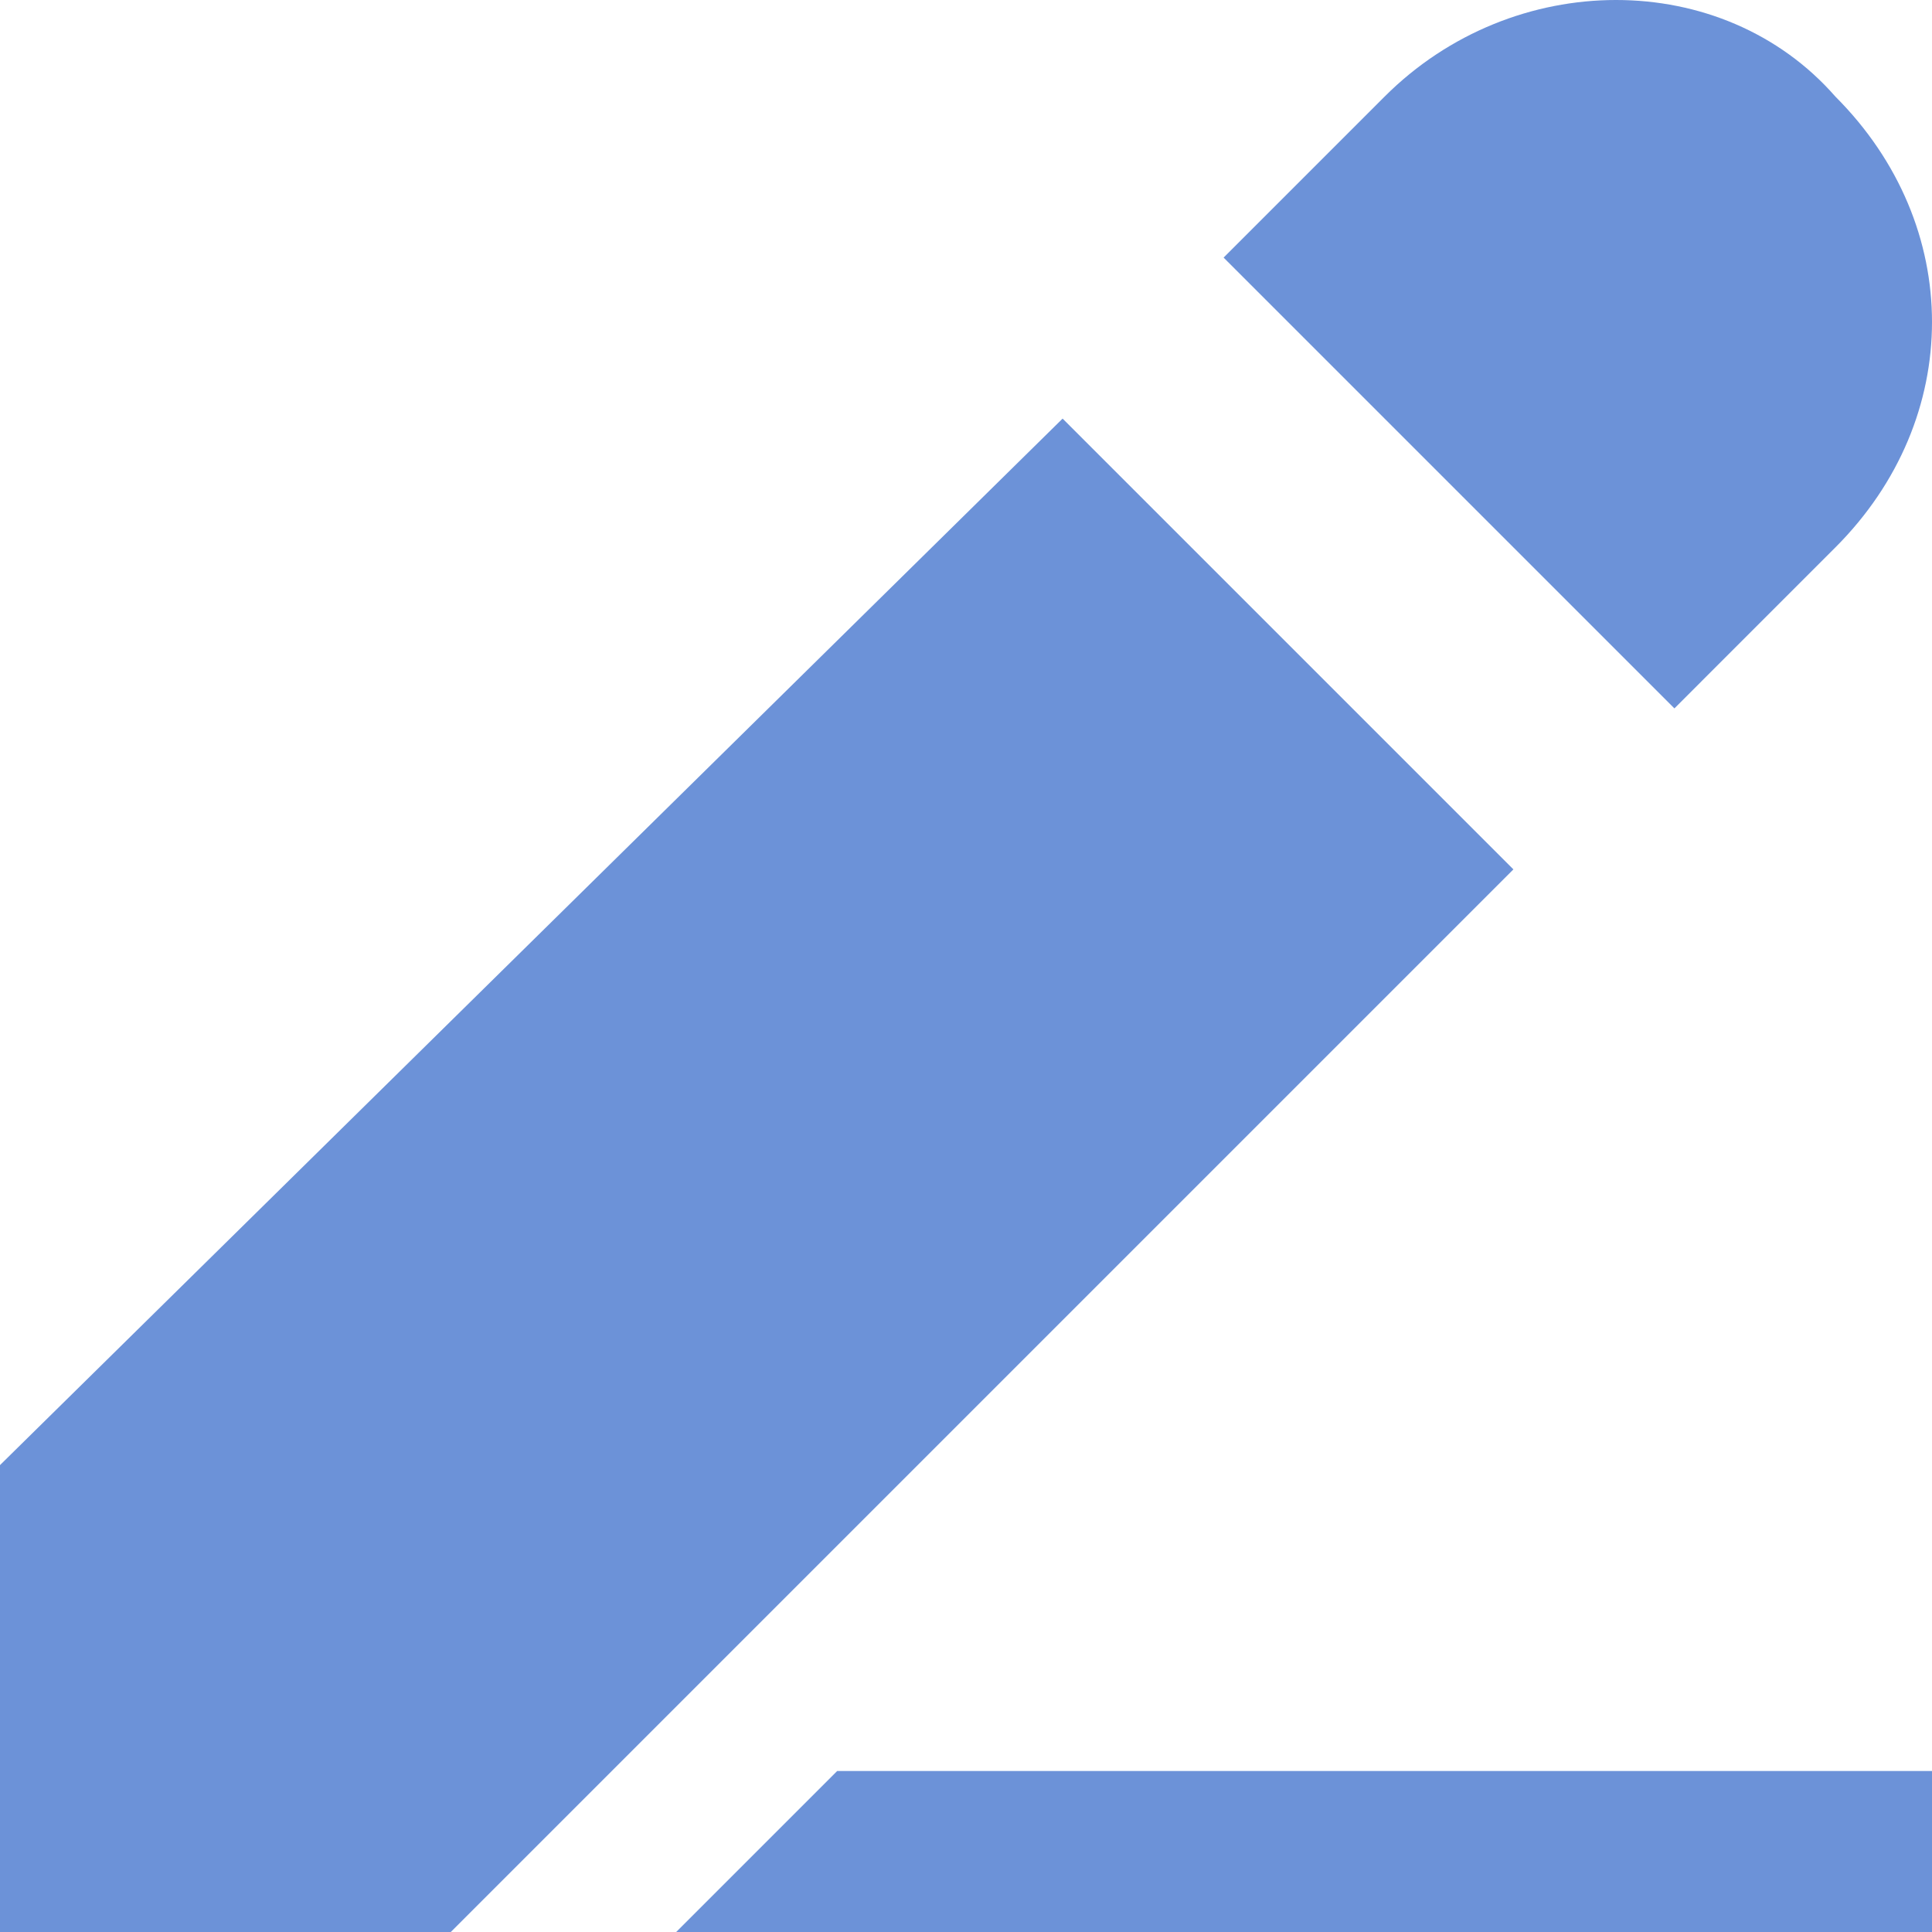
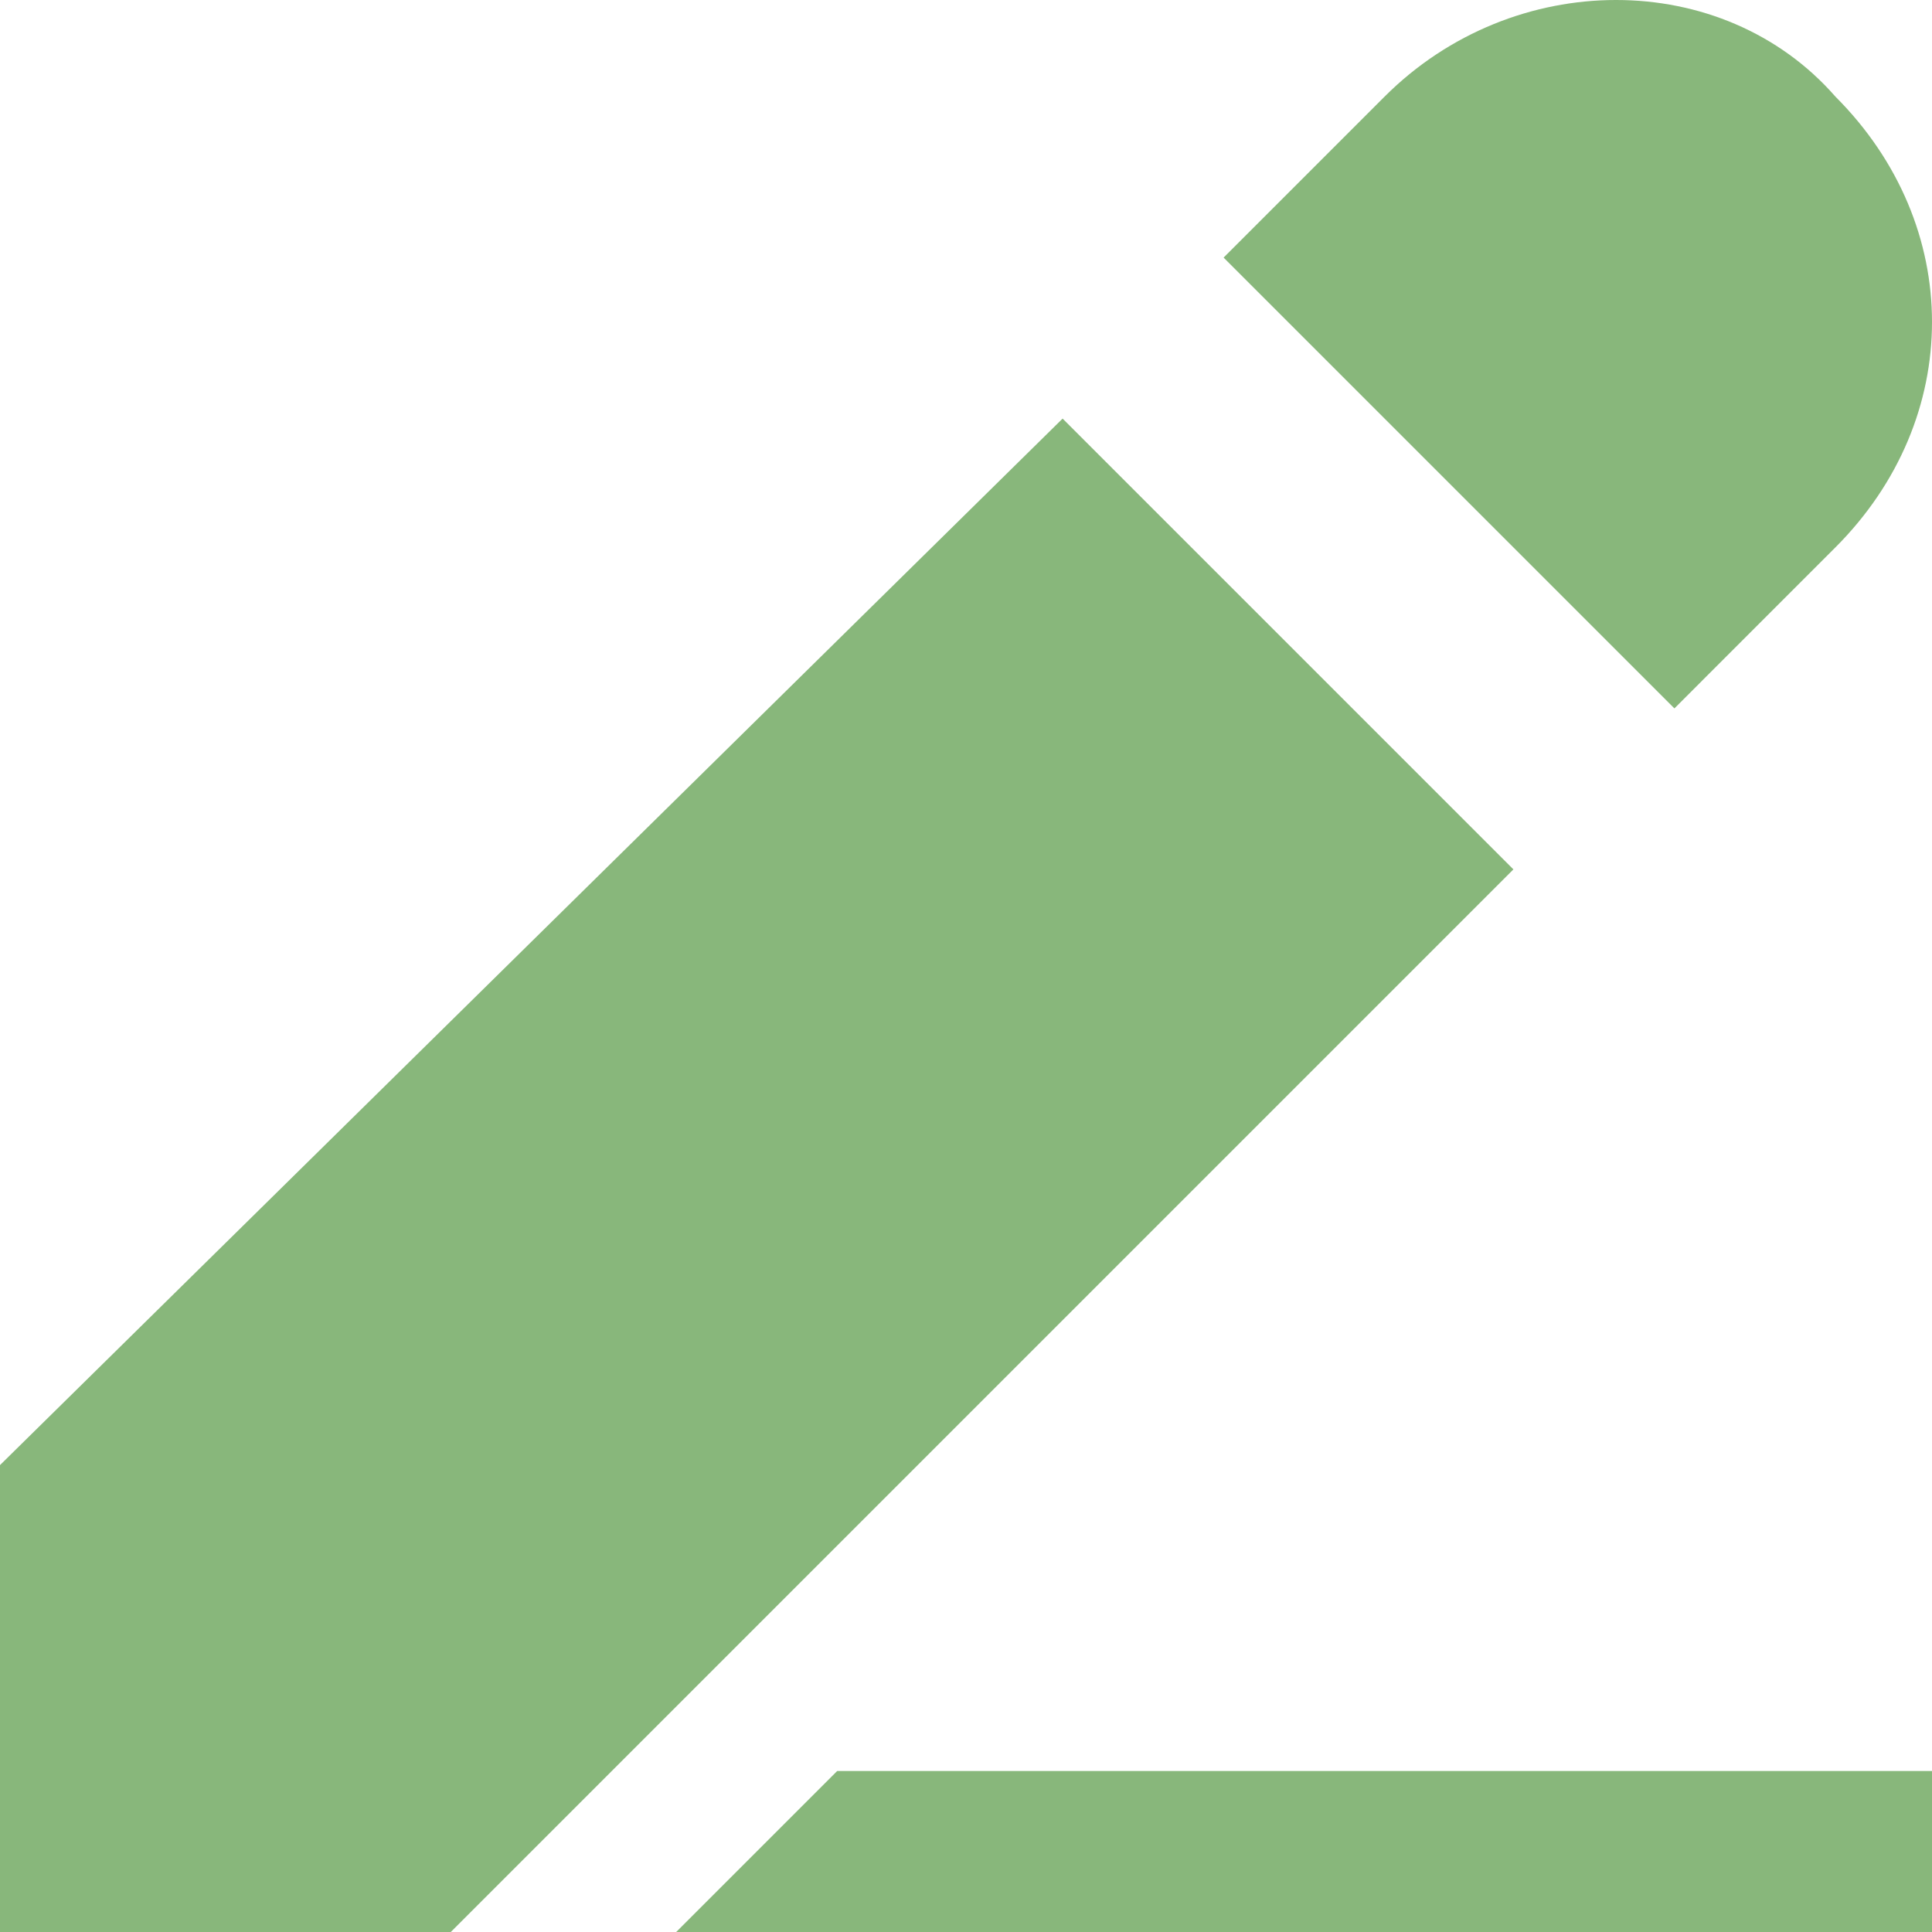
<svg xmlns="http://www.w3.org/2000/svg" width="12" height="12" viewBox="0 0 12 12" preserveAspectRatio="xMinYMid meet" overflow="visible">
-   <path d="M5.2 11h6.8v1h-7.8l1-1zm1.4-8.4l-6.6 6.5v2.9h2.8l6.6-6.6-2.8-2.8zm4.8.8l-1 1-2.8-2.8 1-1c.8-.8 2.1-.8 2.8 0 .8.8.8 2 0 2.8z" fill="#6c92d8" />
+   <path d="M5.2 11h6.8v1h-7.8l1-1zm1.4-8.4l-6.6 6.5v2.9h2.8l6.6-6.6-2.8-2.8zm4.8.8l-1 1-2.8-2.8 1-1c.8-.8 2.1-.8 2.8 0 .8.8.8 2 0 2.8z" fill="#88b77b" />
</svg>
